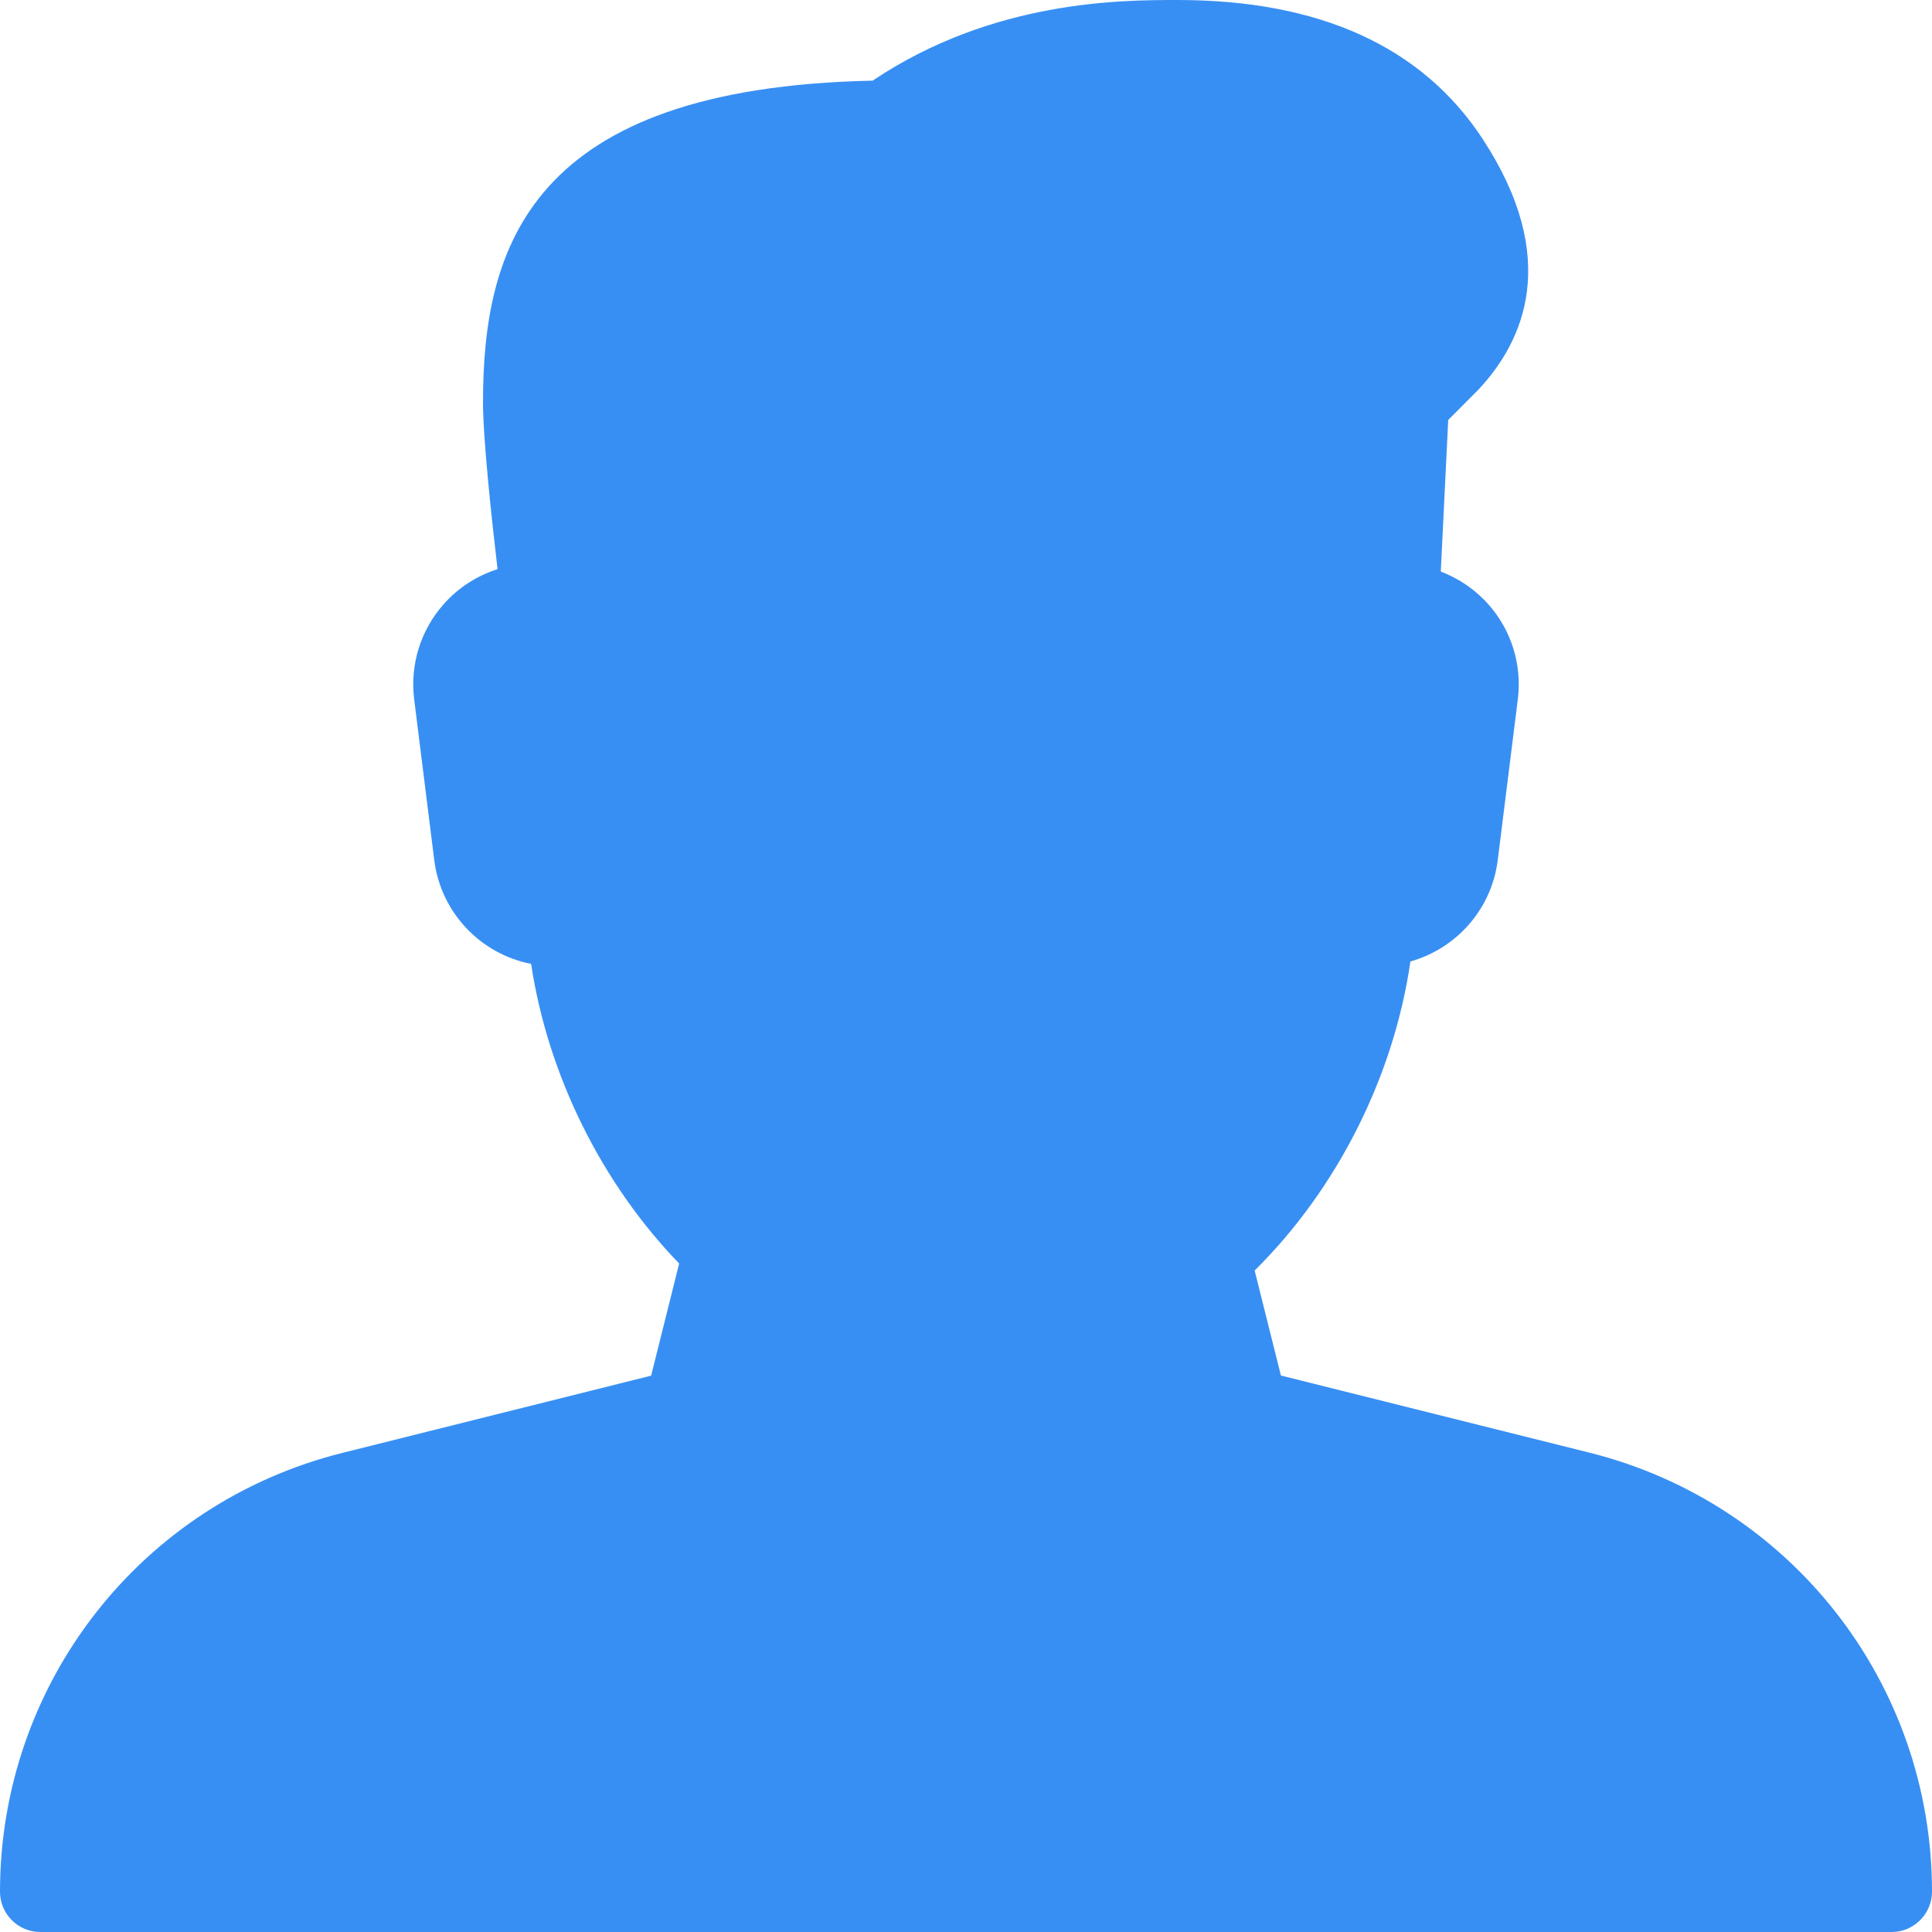
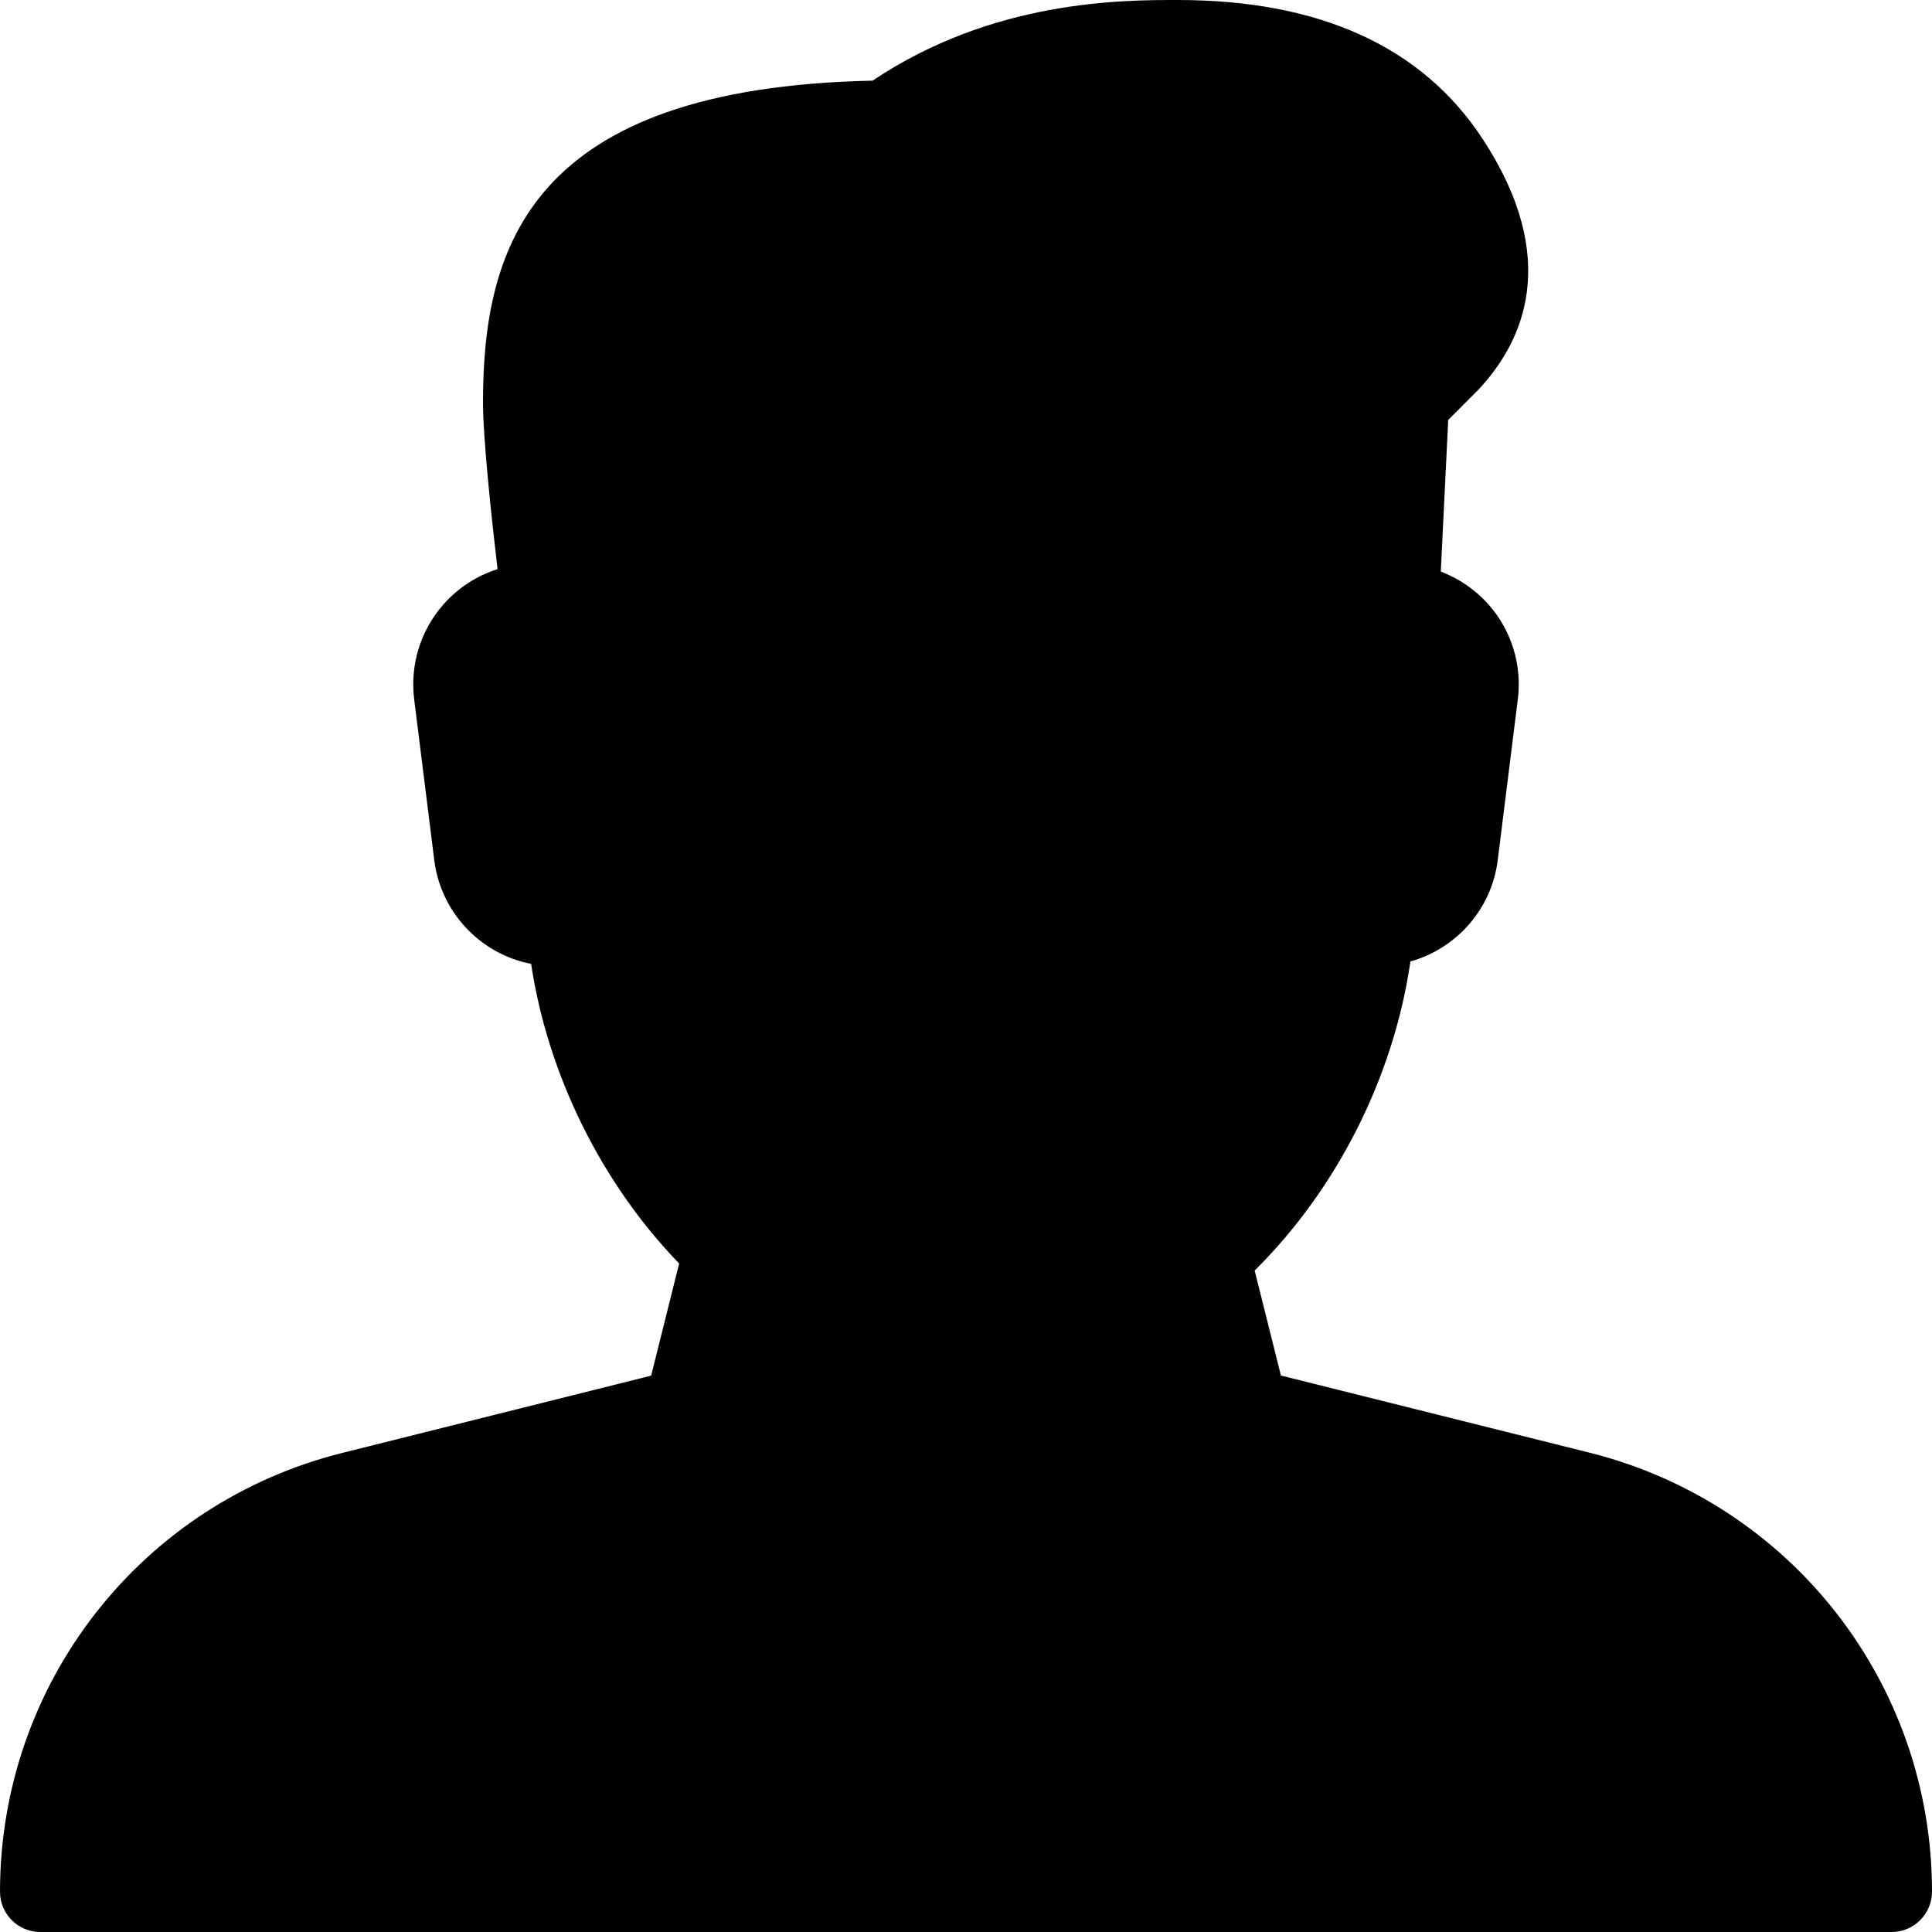
<svg xmlns="http://www.w3.org/2000/svg" width="32" height="32" viewBox="0 0 32 32" fill="none">
-   <path d="M26.324 24.06L21.216 22.783L20.781 21.044C22.148 19.691 23.084 17.832 23.361 15.925C24.119 15.712 24.705 15.063 24.807 14.248L25.14 11.581C25.211 11.019 25.037 10.449 24.664 10.023C24.445 9.772 24.169 9.583 23.864 9.467L23.987 6.956L24.485 6.456C25.236 5.657 25.859 4.288 24.557 2.301C23.557 0.775 21.859 0 19.507 0C18.579 0 16.443 0 14.453 1.336C8.773 1.455 8 4.093 8 6.667C8 7.265 8.145 8.613 8.241 9.427C7.899 9.535 7.588 9.735 7.345 10.011C6.965 10.441 6.789 11.013 6.86 11.583L7.193 14.249C7.303 15.119 7.963 15.803 8.797 15.965C9.073 17.799 9.961 19.597 11.249 20.928L10.785 22.785L5.677 24.063C2.333 24.896 0 27.885 0 31.333C0 31.701 0.299 32 0.667 32H31.333C31.701 32 32 31.699 32 31.331C32 27.885 29.667 24.896 26.324 24.06Z" fill="#388FF3" />
+   <path d="M26.324 24.06L21.216 22.783L20.781 21.044C22.148 19.691 23.084 17.832 23.361 15.925C24.119 15.712 24.705 15.063 24.807 14.248L25.14 11.581C25.211 11.019 25.037 10.449 24.664 10.023C24.445 9.772 24.169 9.583 23.864 9.467L23.987 6.956L24.485 6.456C25.236 5.657 25.859 4.288 24.557 2.301C23.557 0.775 21.859 0 19.507 0C18.579 0 16.443 0 14.453 1.336C8.773 1.455 8 4.093 8 6.667C8 7.265 8.145 8.613 8.241 9.427C7.899 9.535 7.588 9.735 7.345 10.011C6.965 10.441 6.789 11.013 6.86 11.583L7.193 14.249C7.303 15.119 7.963 15.803 8.797 15.965C9.073 17.799 9.961 19.597 11.249 20.928L10.785 22.785L5.677 24.063C2.333 24.896 0 27.885 0 31.333C0 31.701 0.299 32 0.667 32H31.333C31.701 32 32 31.699 32 31.331C32 27.885 29.667 24.896 26.324 24.06Z" fill="#000000" />
</svg>
